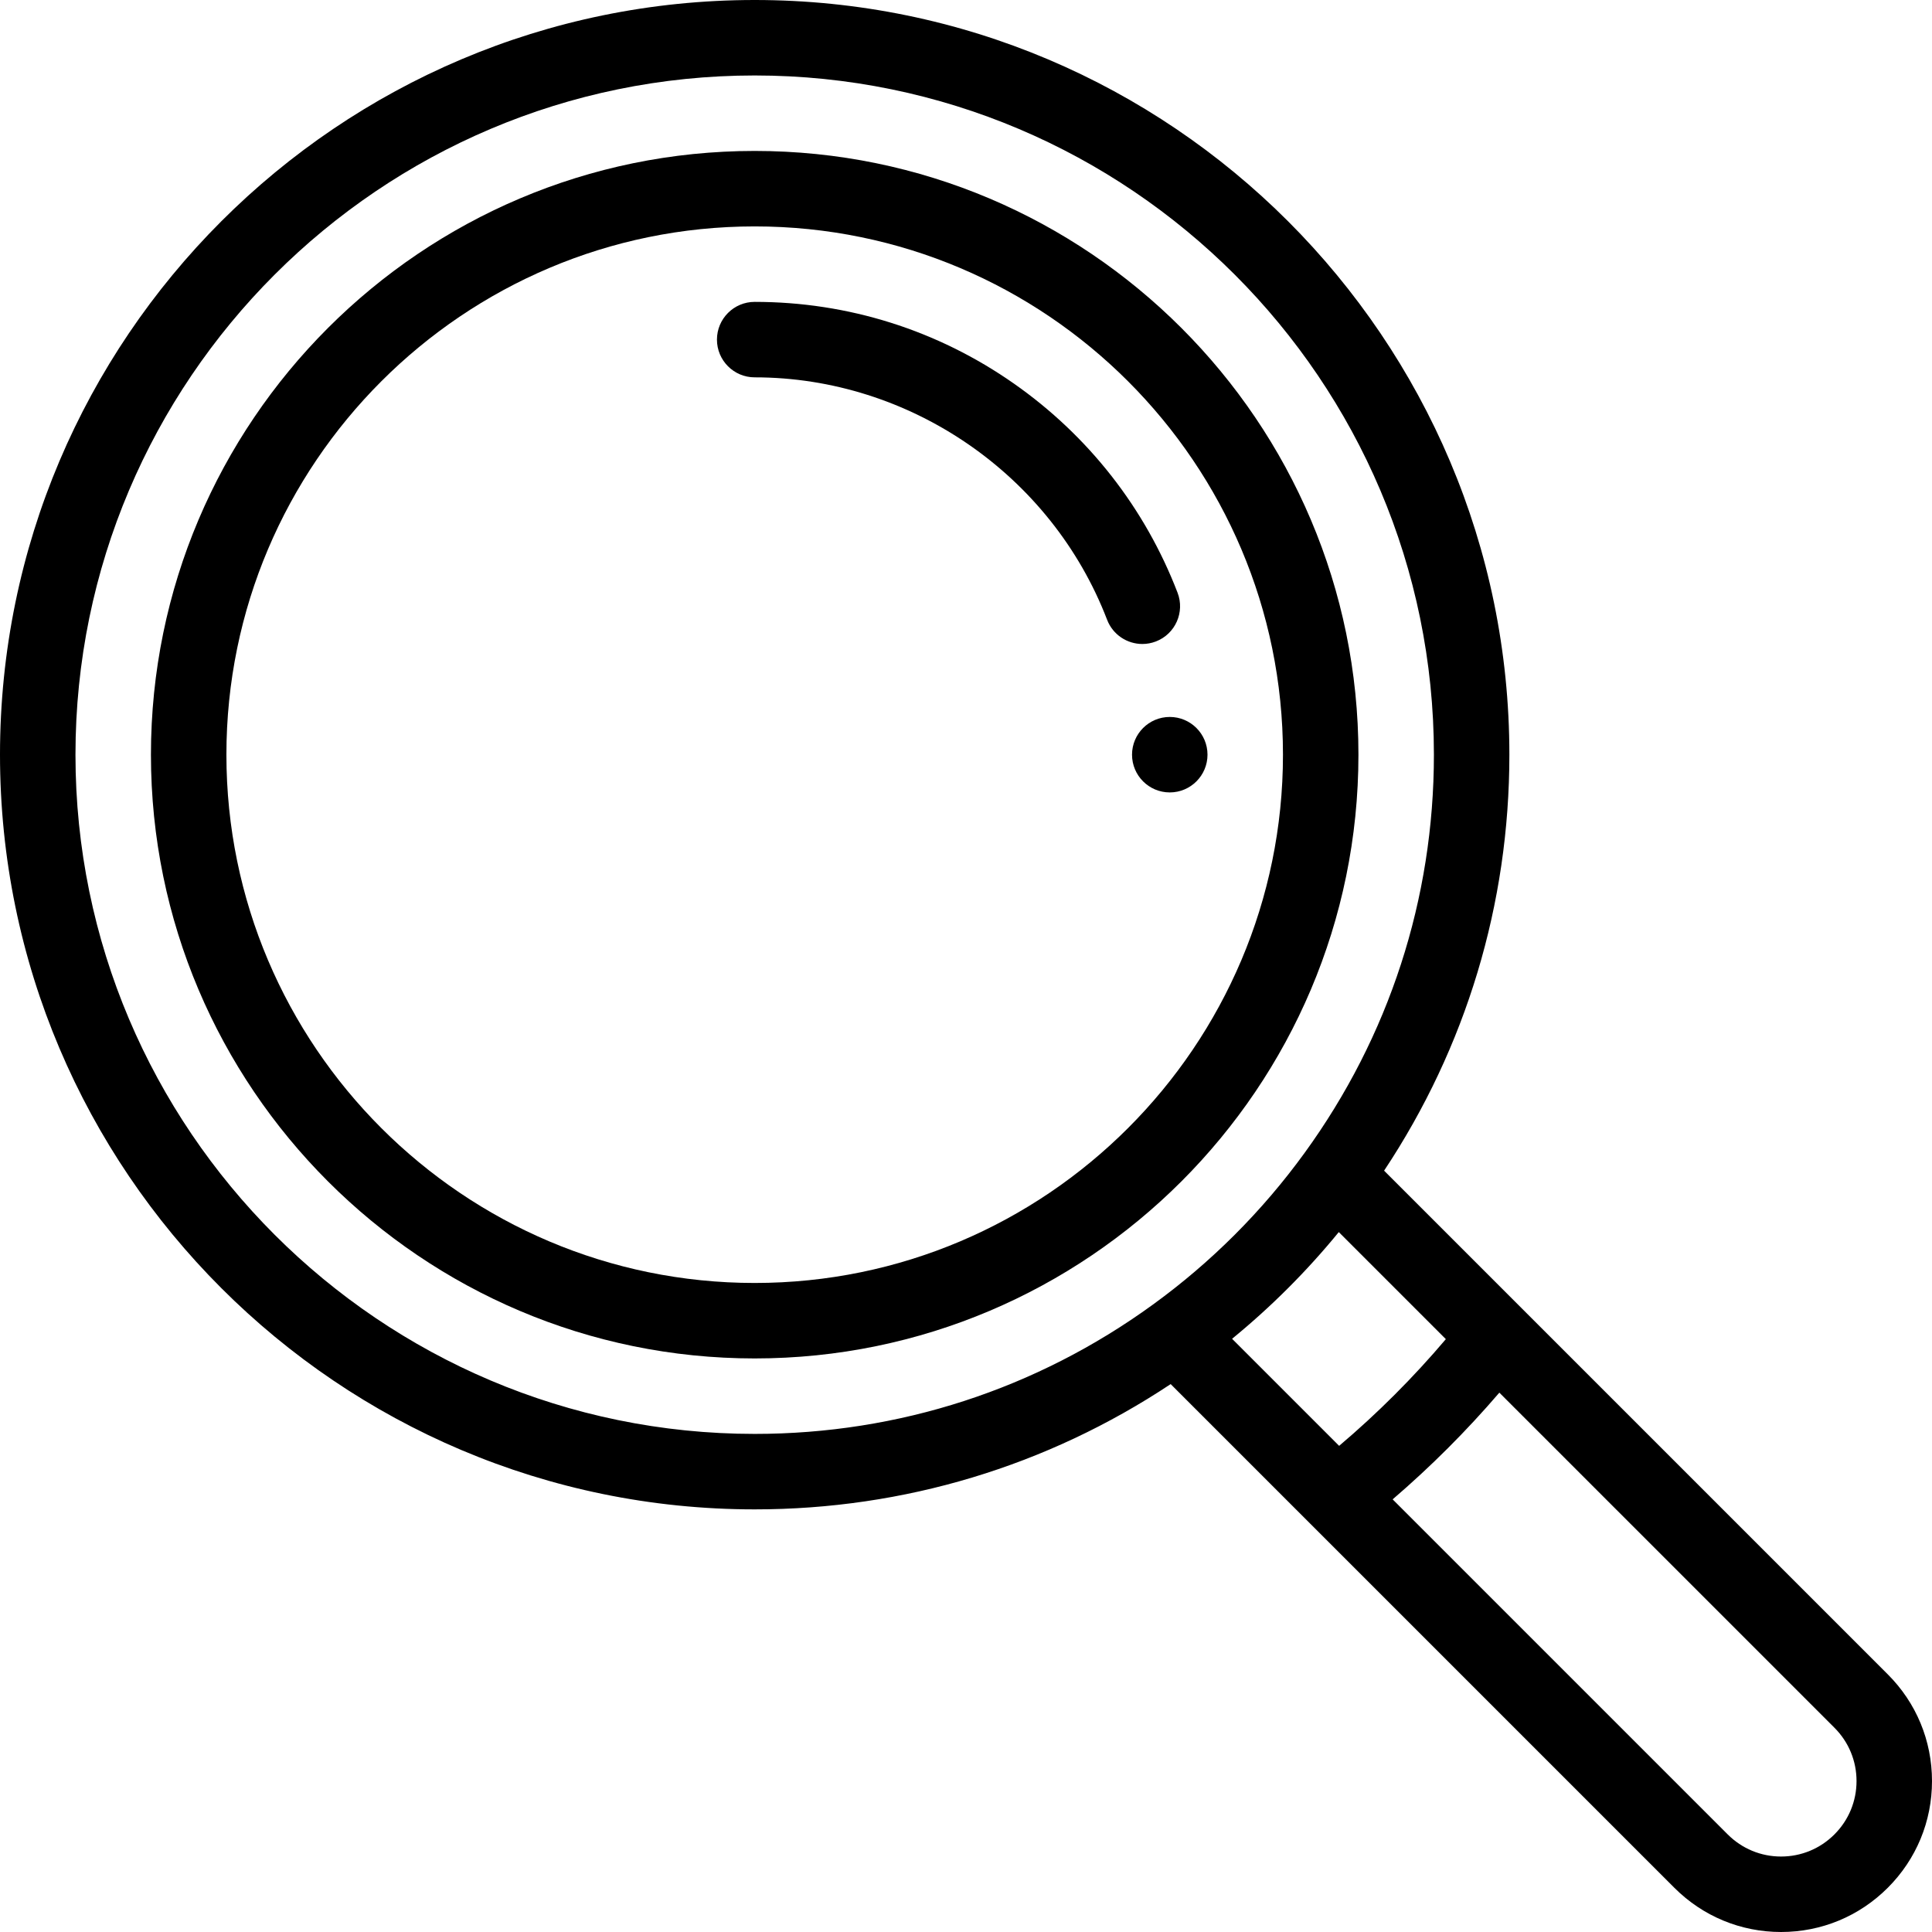
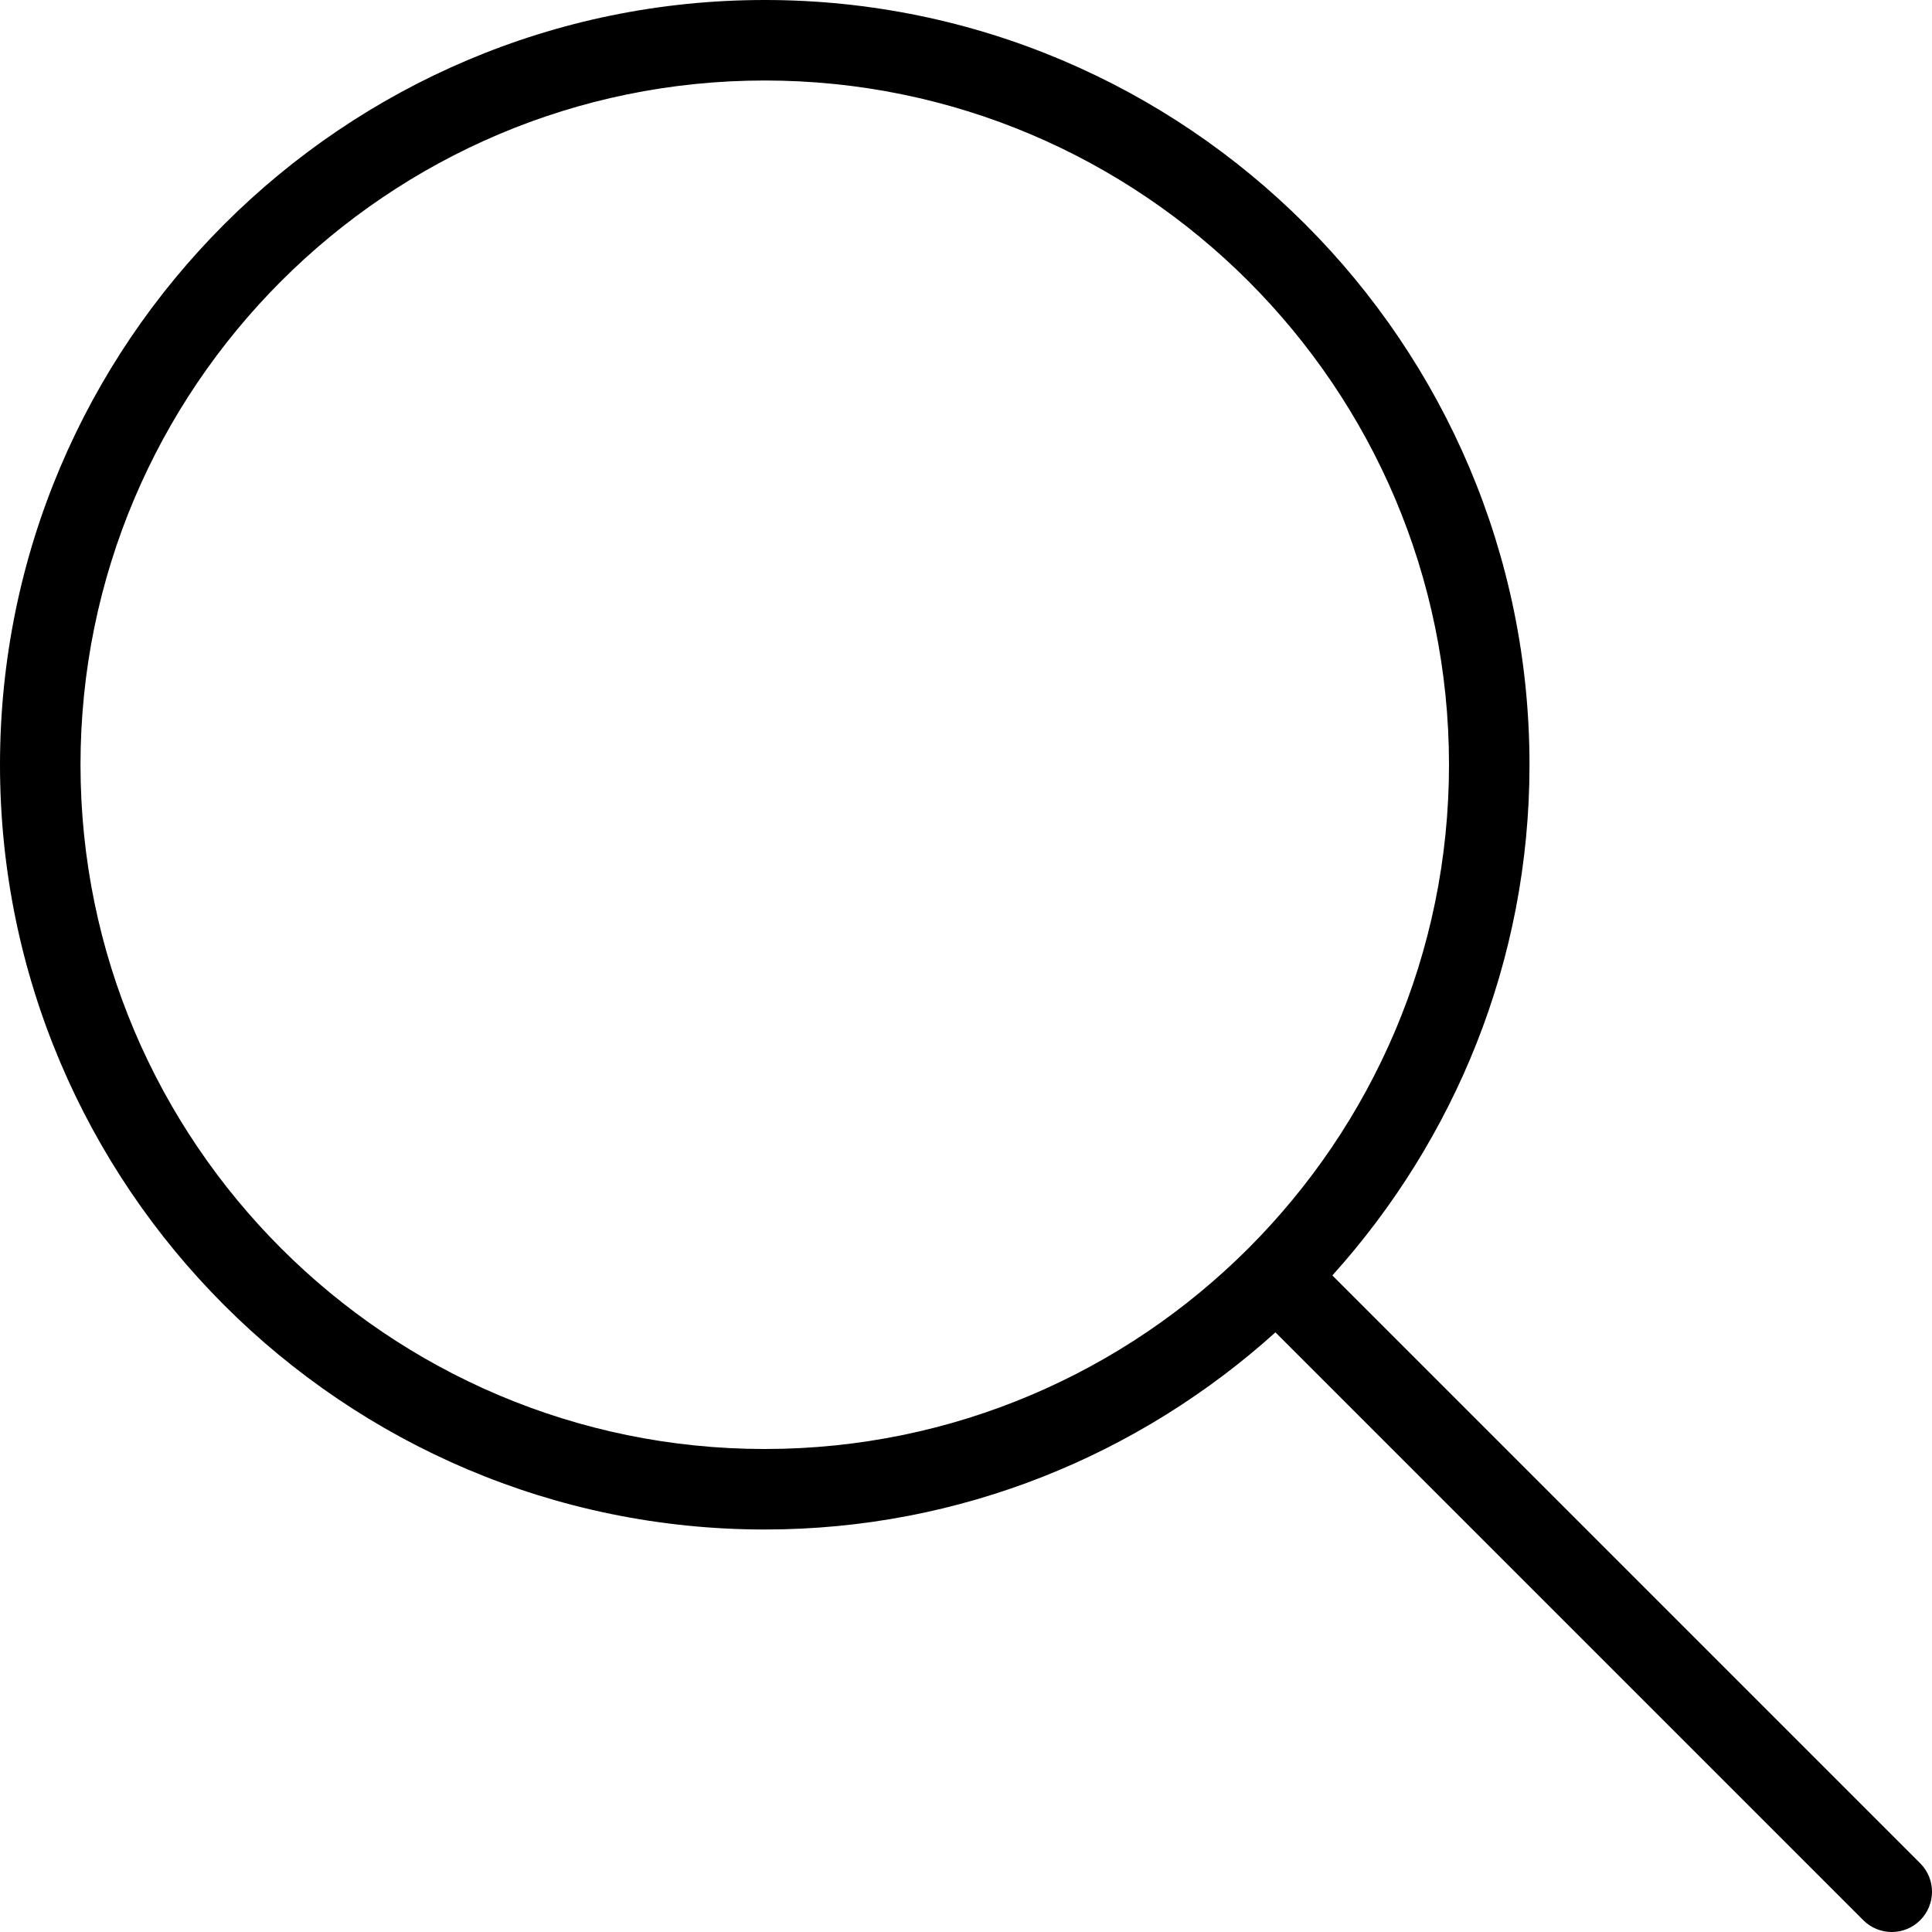
- <svg xmlns="http://www.w3.org/2000/svg" version="1.1" id="Capa_1" x="0px" y="0px" viewBox="0 0 512 512" style="enable-background:new 0 0 512 512;" xml:space="preserve">
+ <svg xmlns="http://www.w3.org/2000/svg" version="1.1" id="Layer_1" x="0px" y="0px" viewBox="0 0 512 512" style="enable-background:new 0 0 512 512;" xml:space="preserve">
  <g>
    <g>
-       <path d="M310,190c-5.52,0-10,4.48-10,10s4.48,10,10,10c5.52,0,10-4.48,10-10S315.52,190,310,190z" />
-     </g>
-   </g>
-   <g>
-     <g>
-       <path d="M500.281,443.719l-133.48-133.48C388.546,277.485,400,239.555,400,200C400,89.72,310.28,0,200,0S0,89.72,0,200    s89.72,200,200,200c39.556,0,77.486-11.455,110.239-33.198l36.895,36.895c0.005,0.005,0.01,0.01,0.016,0.016l96.568,96.568    C451.276,507.838,461.319,512,472,512c10.681,0,20.724-4.162,28.278-11.716C507.837,492.731,512,482.687,512,472    S507.837,451.269,500.281,443.719z M305.536,345.727c0,0.001-0.001,0.001-0.002,0.002C274.667,368.149,238.175,380,200,380    c-99.252,0-180-80.748-180-180S100.748,20,200,20s180,80.748,180,180c0,38.175-11.851,74.667-34.272,105.535    C334.511,320.988,320.989,334.511,305.536,345.727z M326.516,354.793c10.35-8.467,19.811-17.928,28.277-28.277l28.371,28.371    c-8.628,10.183-18.094,19.65-28.277,28.277L326.516,354.793z M486.139,486.139c-3.78,3.78-8.801,5.861-14.139,5.861    s-10.359-2.081-14.139-5.861l-88.795-88.795c10.127-8.691,19.587-18.15,28.277-28.277l88.798,88.798    C489.919,461.639,492,466.658,492,472C492,477.342,489.919,482.361,486.139,486.139z" />
-     </g>
-   </g>
-   <g>
-     <g>
-       <path d="M200,40c-88.225,0-160,71.775-160,160s71.775,160,160,160s160-71.775,160-160S288.225,40,200,40z M200,340    c-77.196,0-140-62.804-140-140S122.804,60,200,60s140,62.804,140,140S277.196,340,200,340z" />
-     </g>
-   </g>
-   <g>
-     <g>
-       <path d="M312.065,157.073c-8.611-22.412-23.604-41.574-43.36-55.413C248.479,87.49,224.721,80,200,80c-5.522,0-10,4.478-10,10    c0,5.522,4.478,10,10,10c41.099,0,78.631,25.818,93.396,64.247c1.528,3.976,5.317,6.416,9.337,6.416    c1.192,0,2.405-0.215,3.584-0.668C311.472,168.014,314.046,162.229,312.065,157.073z" />
+       <path d="M508.875,493.792L353.089,338.005c32.358-35.927,52.245-83.296,52.245-135.339C405.333,90.917,314.417,0,202.667,0    S0,90.917,0,202.667s90.917,202.667,202.667,202.667c52.043,0,99.411-19.887,135.339-52.245l155.786,155.786    c2.083,2.083,4.813,3.125,7.542,3.125c2.729,0,5.458-1.042,7.542-3.125C513.042,504.708,513.042,497.958,508.875,493.792z     M202.667,384c-99.979,0-181.333-81.344-181.333-181.333S102.688,21.333,202.667,21.333S384,102.677,384,202.667    S302.646,384,202.667,384z" />
    </g>
  </g>
  <g>
</g>
  <g>
</g>
  <g>
</g>
  <g>
</g>
  <g>
</g>
  <g>
</g>
  <g>
</g>
  <g>
</g>
  <g>
</g>
  <g>
</g>
  <g>
</g>
  <g>
</g>
  <g>
</g>
  <g>
</g>
  <g>
</g>
</svg>
